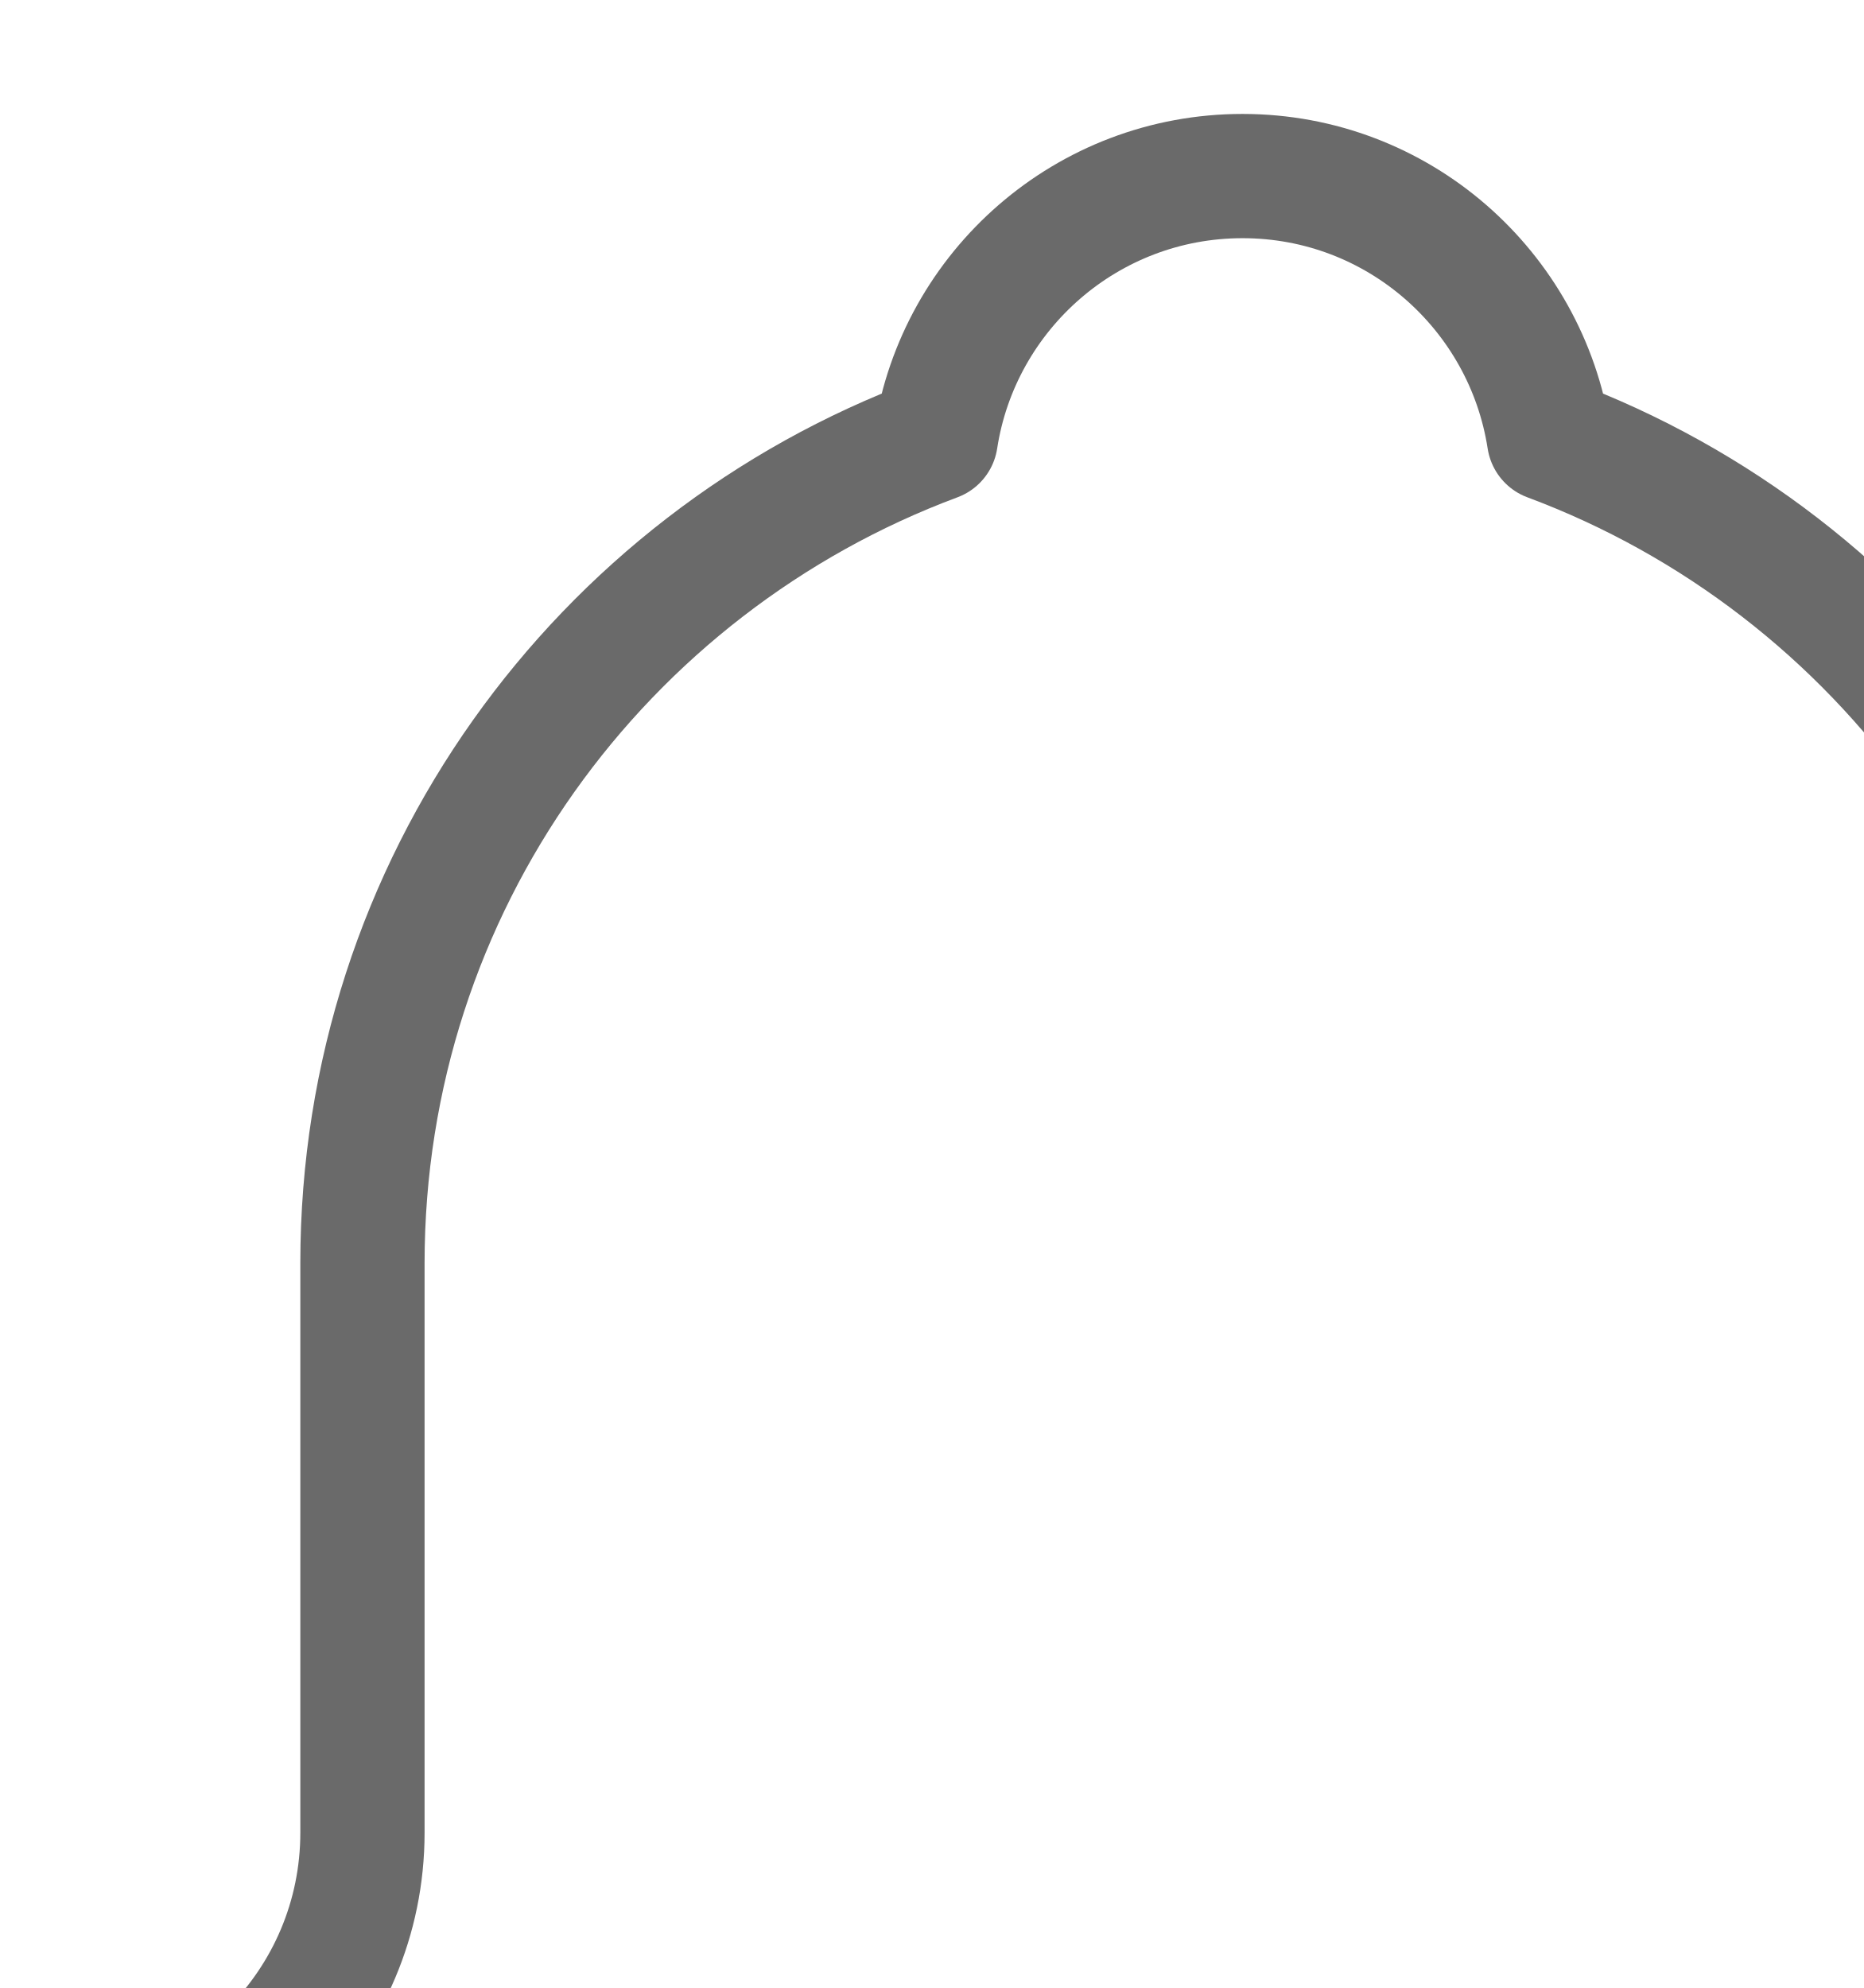
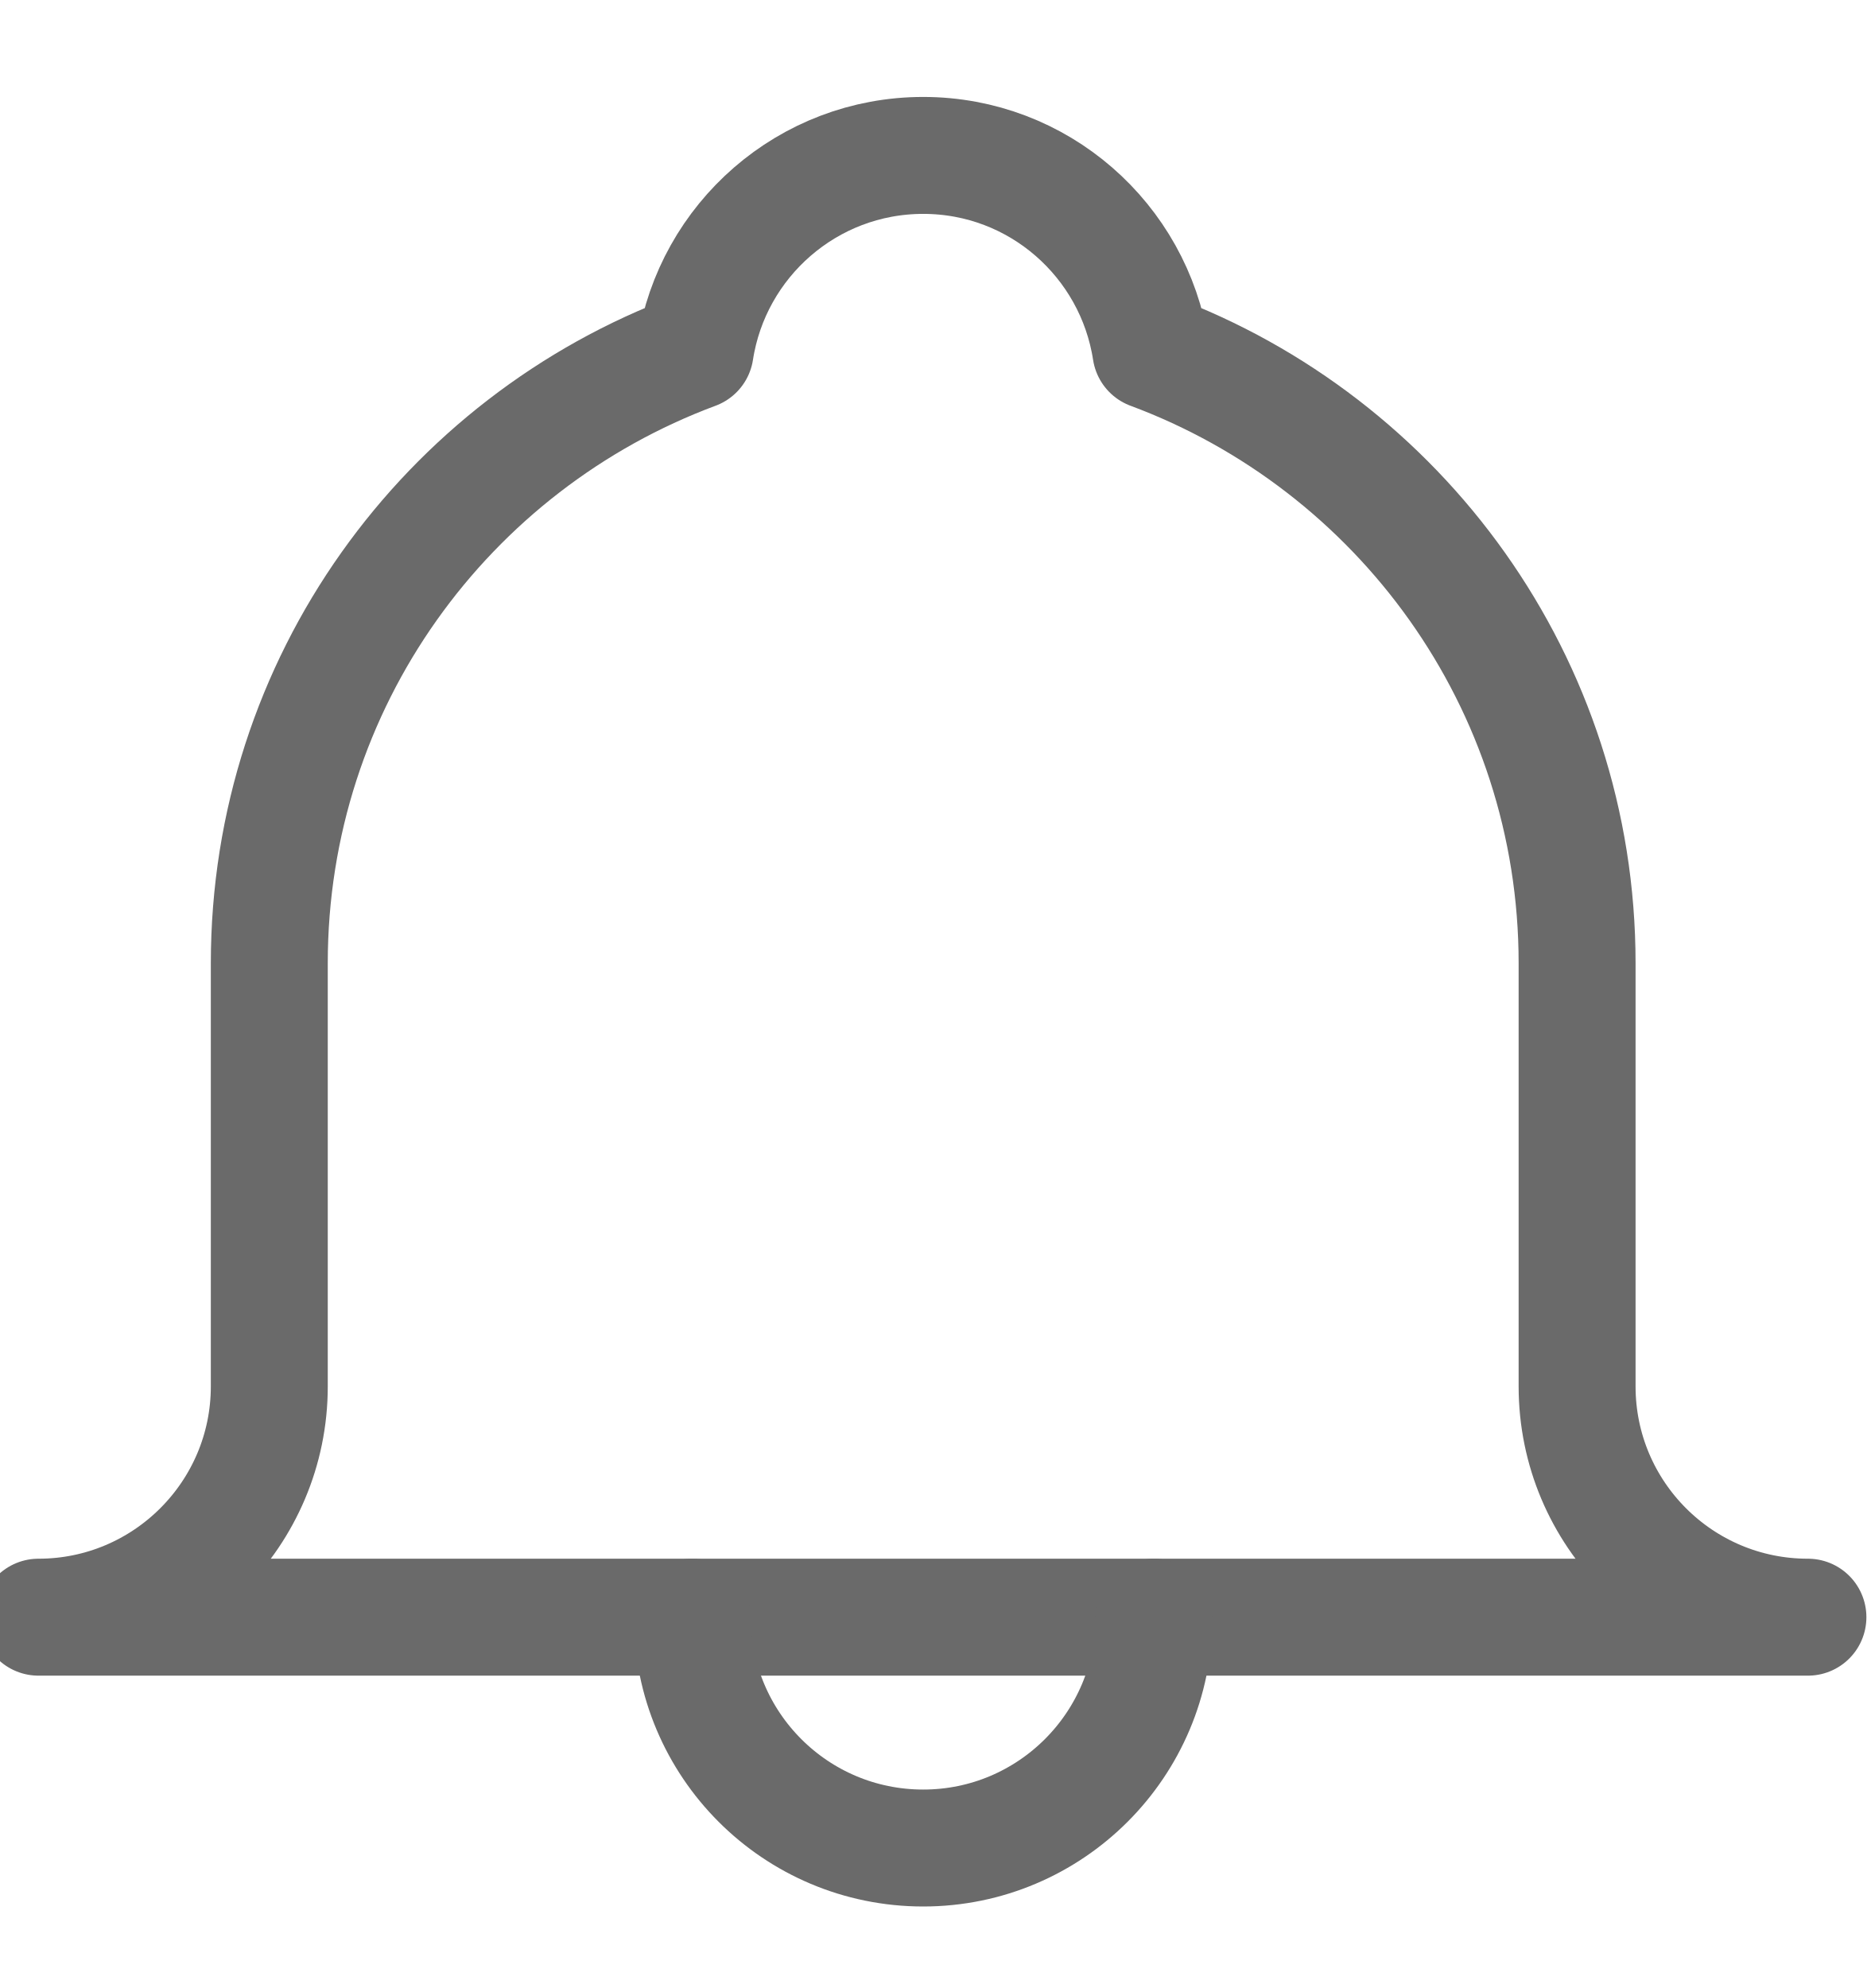
- <svg xmlns="http://www.w3.org/2000/svg" width="15px" height="16px" viewBox="0 0 15 16" version="1.1">
+ <svg xmlns="http://www.w3.org/2000/svg" width="16px" height="17px" viewBox="0 0 16 17" version="1.1">
  <defs />
  <g id="Symbols" stroke="none" stroke-width="1" fill="none" fill-rule="evenodd" stroke-linecap="round" stroke-linejoin="round">
-     <g id="Kickstarter_CampaignStatus" transform="translate(-2, -2)" stroke="#6A6A6A">
-       <g id="Group" transform="translate(2, 0)">
-         <g id="Icon_Notification" transform="translate(0, 3)">
-           <g>
-             <path d="M17.083,9.167 C17.083,6.124 15.159,3.537 12.467,2.534 C12.282,1.336 11.25,0.417 10,0.417 C8.75,0.417 7.715,1.336 7.531,2.534 C4.838,3.537 2.917,6.124 2.917,9.167 L2.917,13.75 C2.917,15.131 1.797,16.25 0.417,16.25 L19.583,16.25 C18.201,16.25 17.083,15.131 17.083,13.75 L17.083,9.167 Z" id="Stroke-1310" />
-             <path d="M12.5,16.25 C12.5,17.631 11.38,18.75 10,18.75 C8.617,18.75 7.5,17.631 7.5,16.25" id="Stroke-1311" />
-           </g>
-         </g>
+     <g id="Icon_Notification" transform="translate(0, 1)" stroke="#6A6A6A">
+       <g>
+         <path d="M13.487,7.237 C13.487,4.835 11.968,2.792 9.842,2.001 C9.696,1.055 8.882,0.329 7.895,0.329 C6.908,0.329 6.091,1.055 5.945,2.001 C3.819,2.792 2.303,4.835 2.303,7.237 L2.303,10.855 C2.303,11.945 1.418,12.829 0.329,12.829 L15.461,12.829 C14.369,12.829 13.487,11.945 13.487,10.855 L13.487,7.237 Z" id="Stroke-1310" />
+         <path d="M9.868,12.829 C9.868,13.919 8.984,14.803 7.895,14.803 C6.803,14.803 5.921,13.919 5.921,12.829" id="Stroke-1311" />
      </g>
    </g>
  </g>
</svg>
